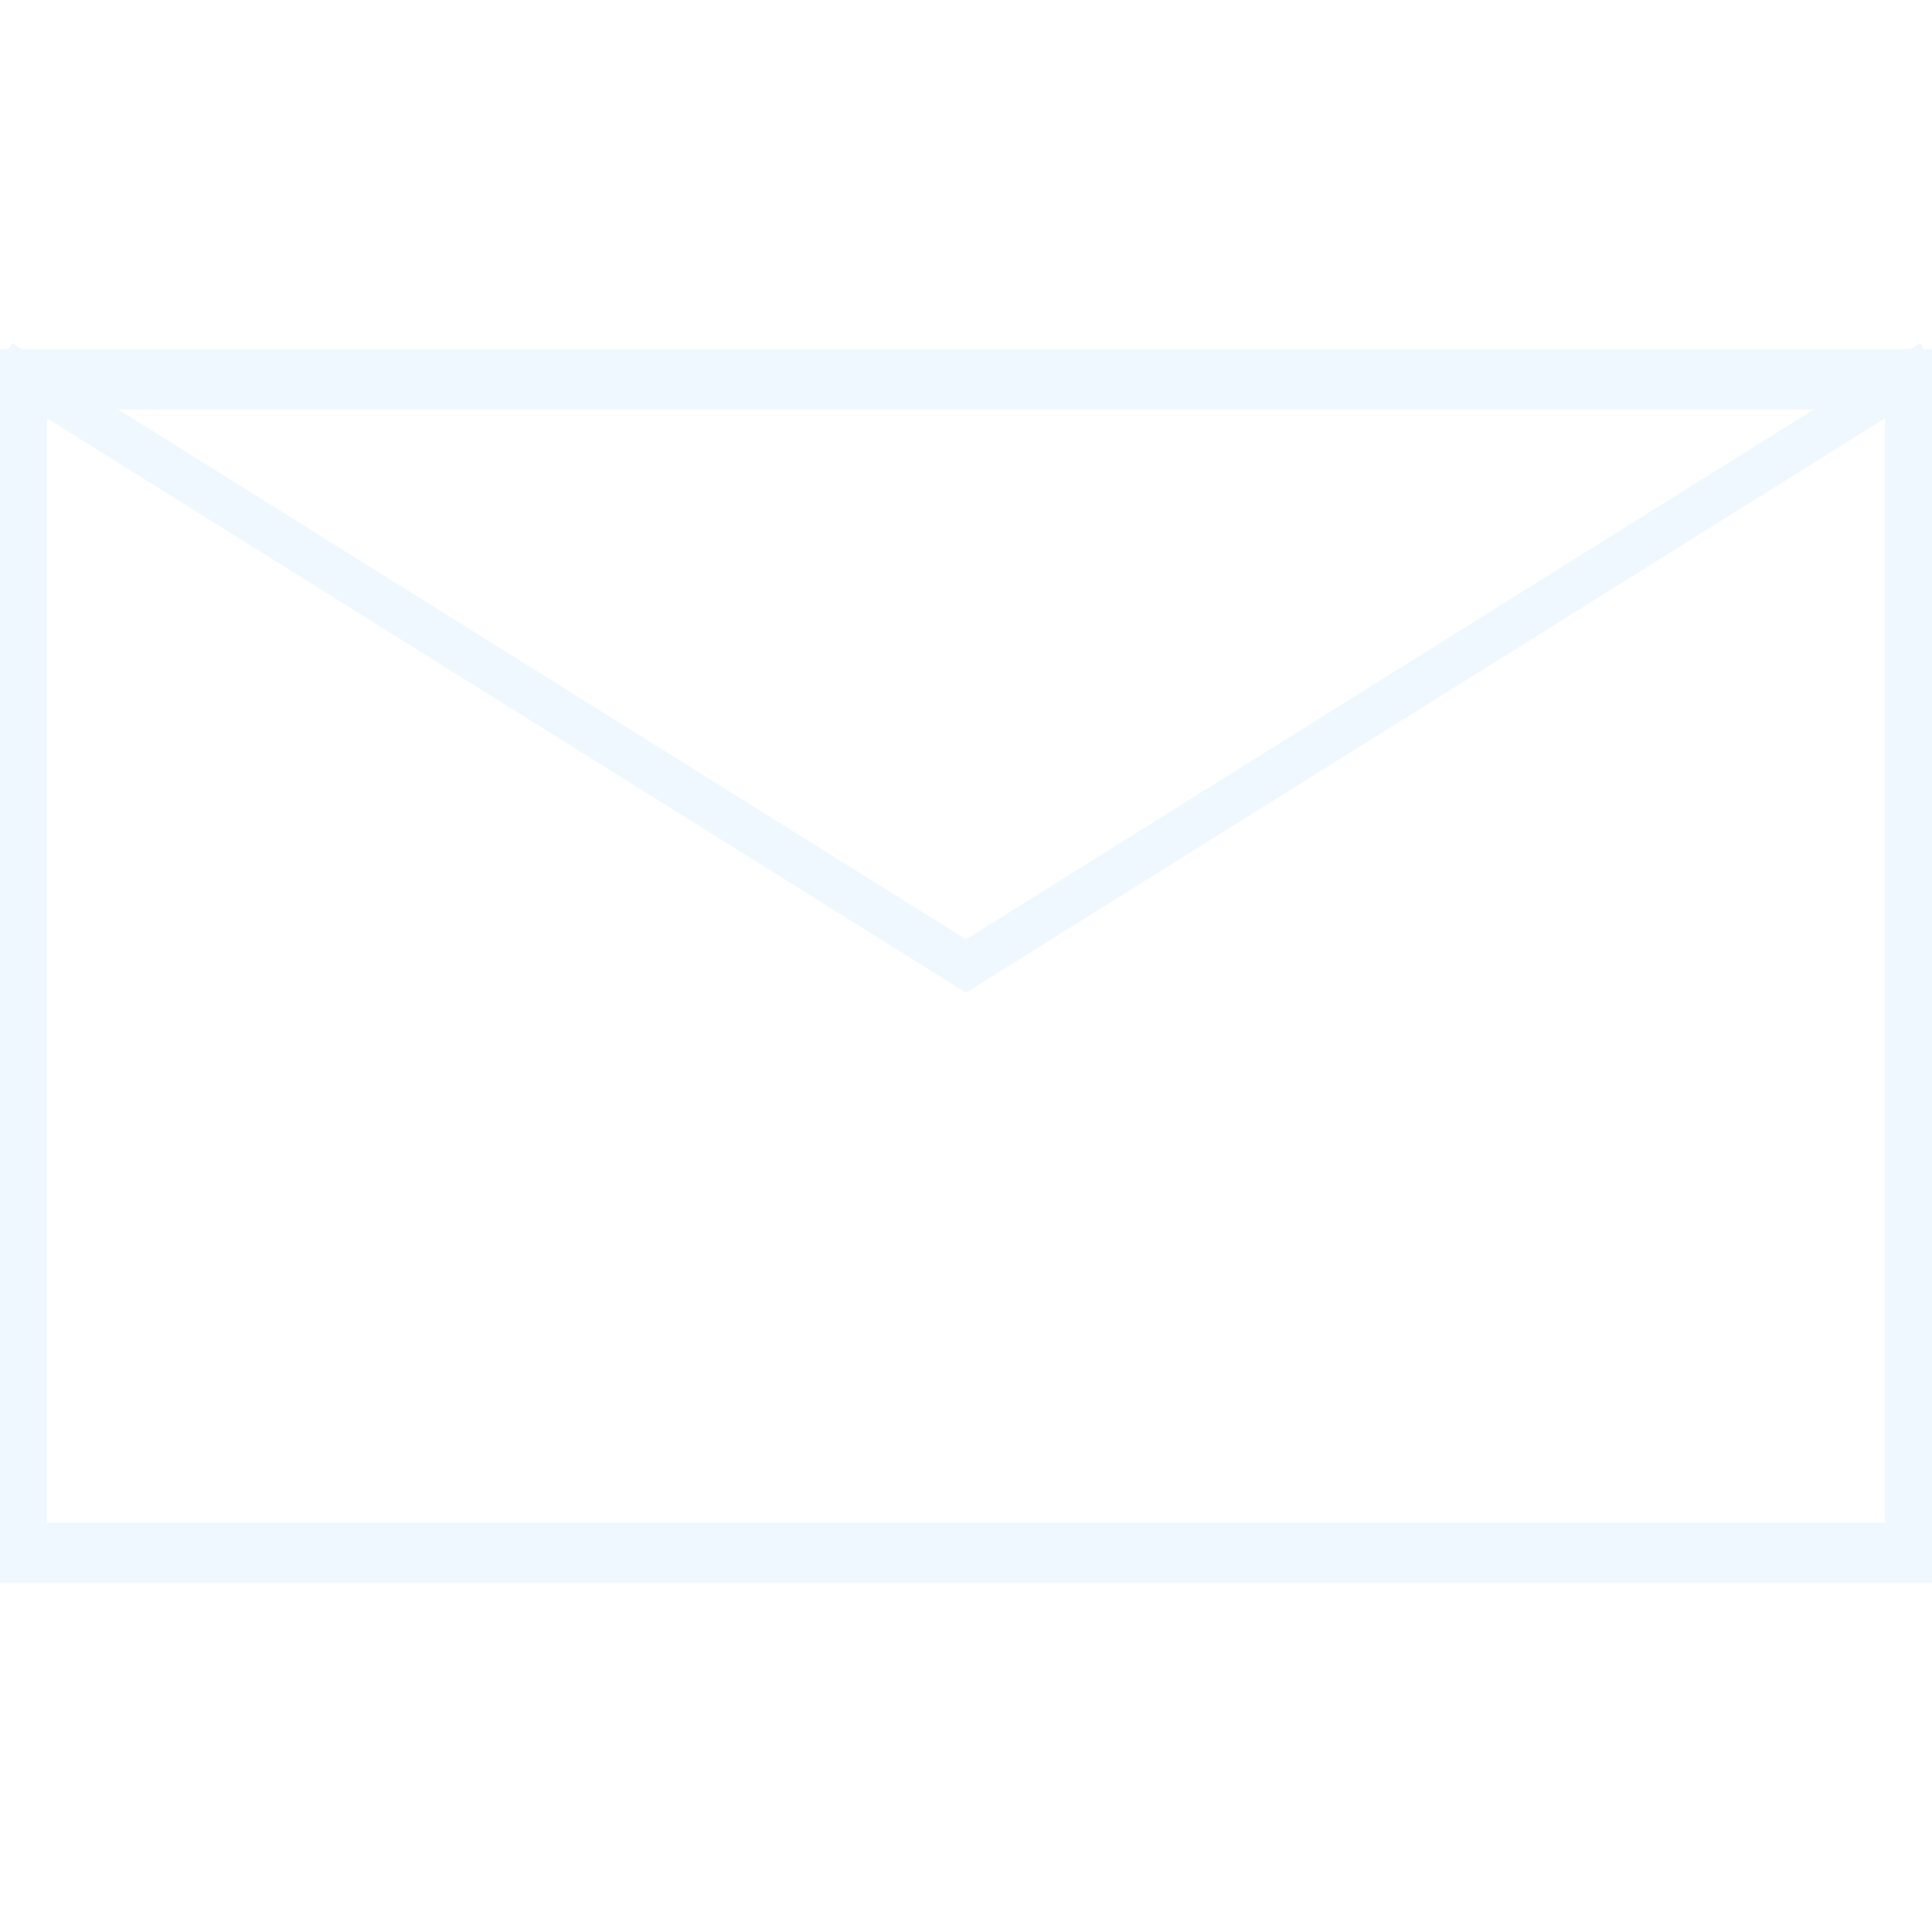
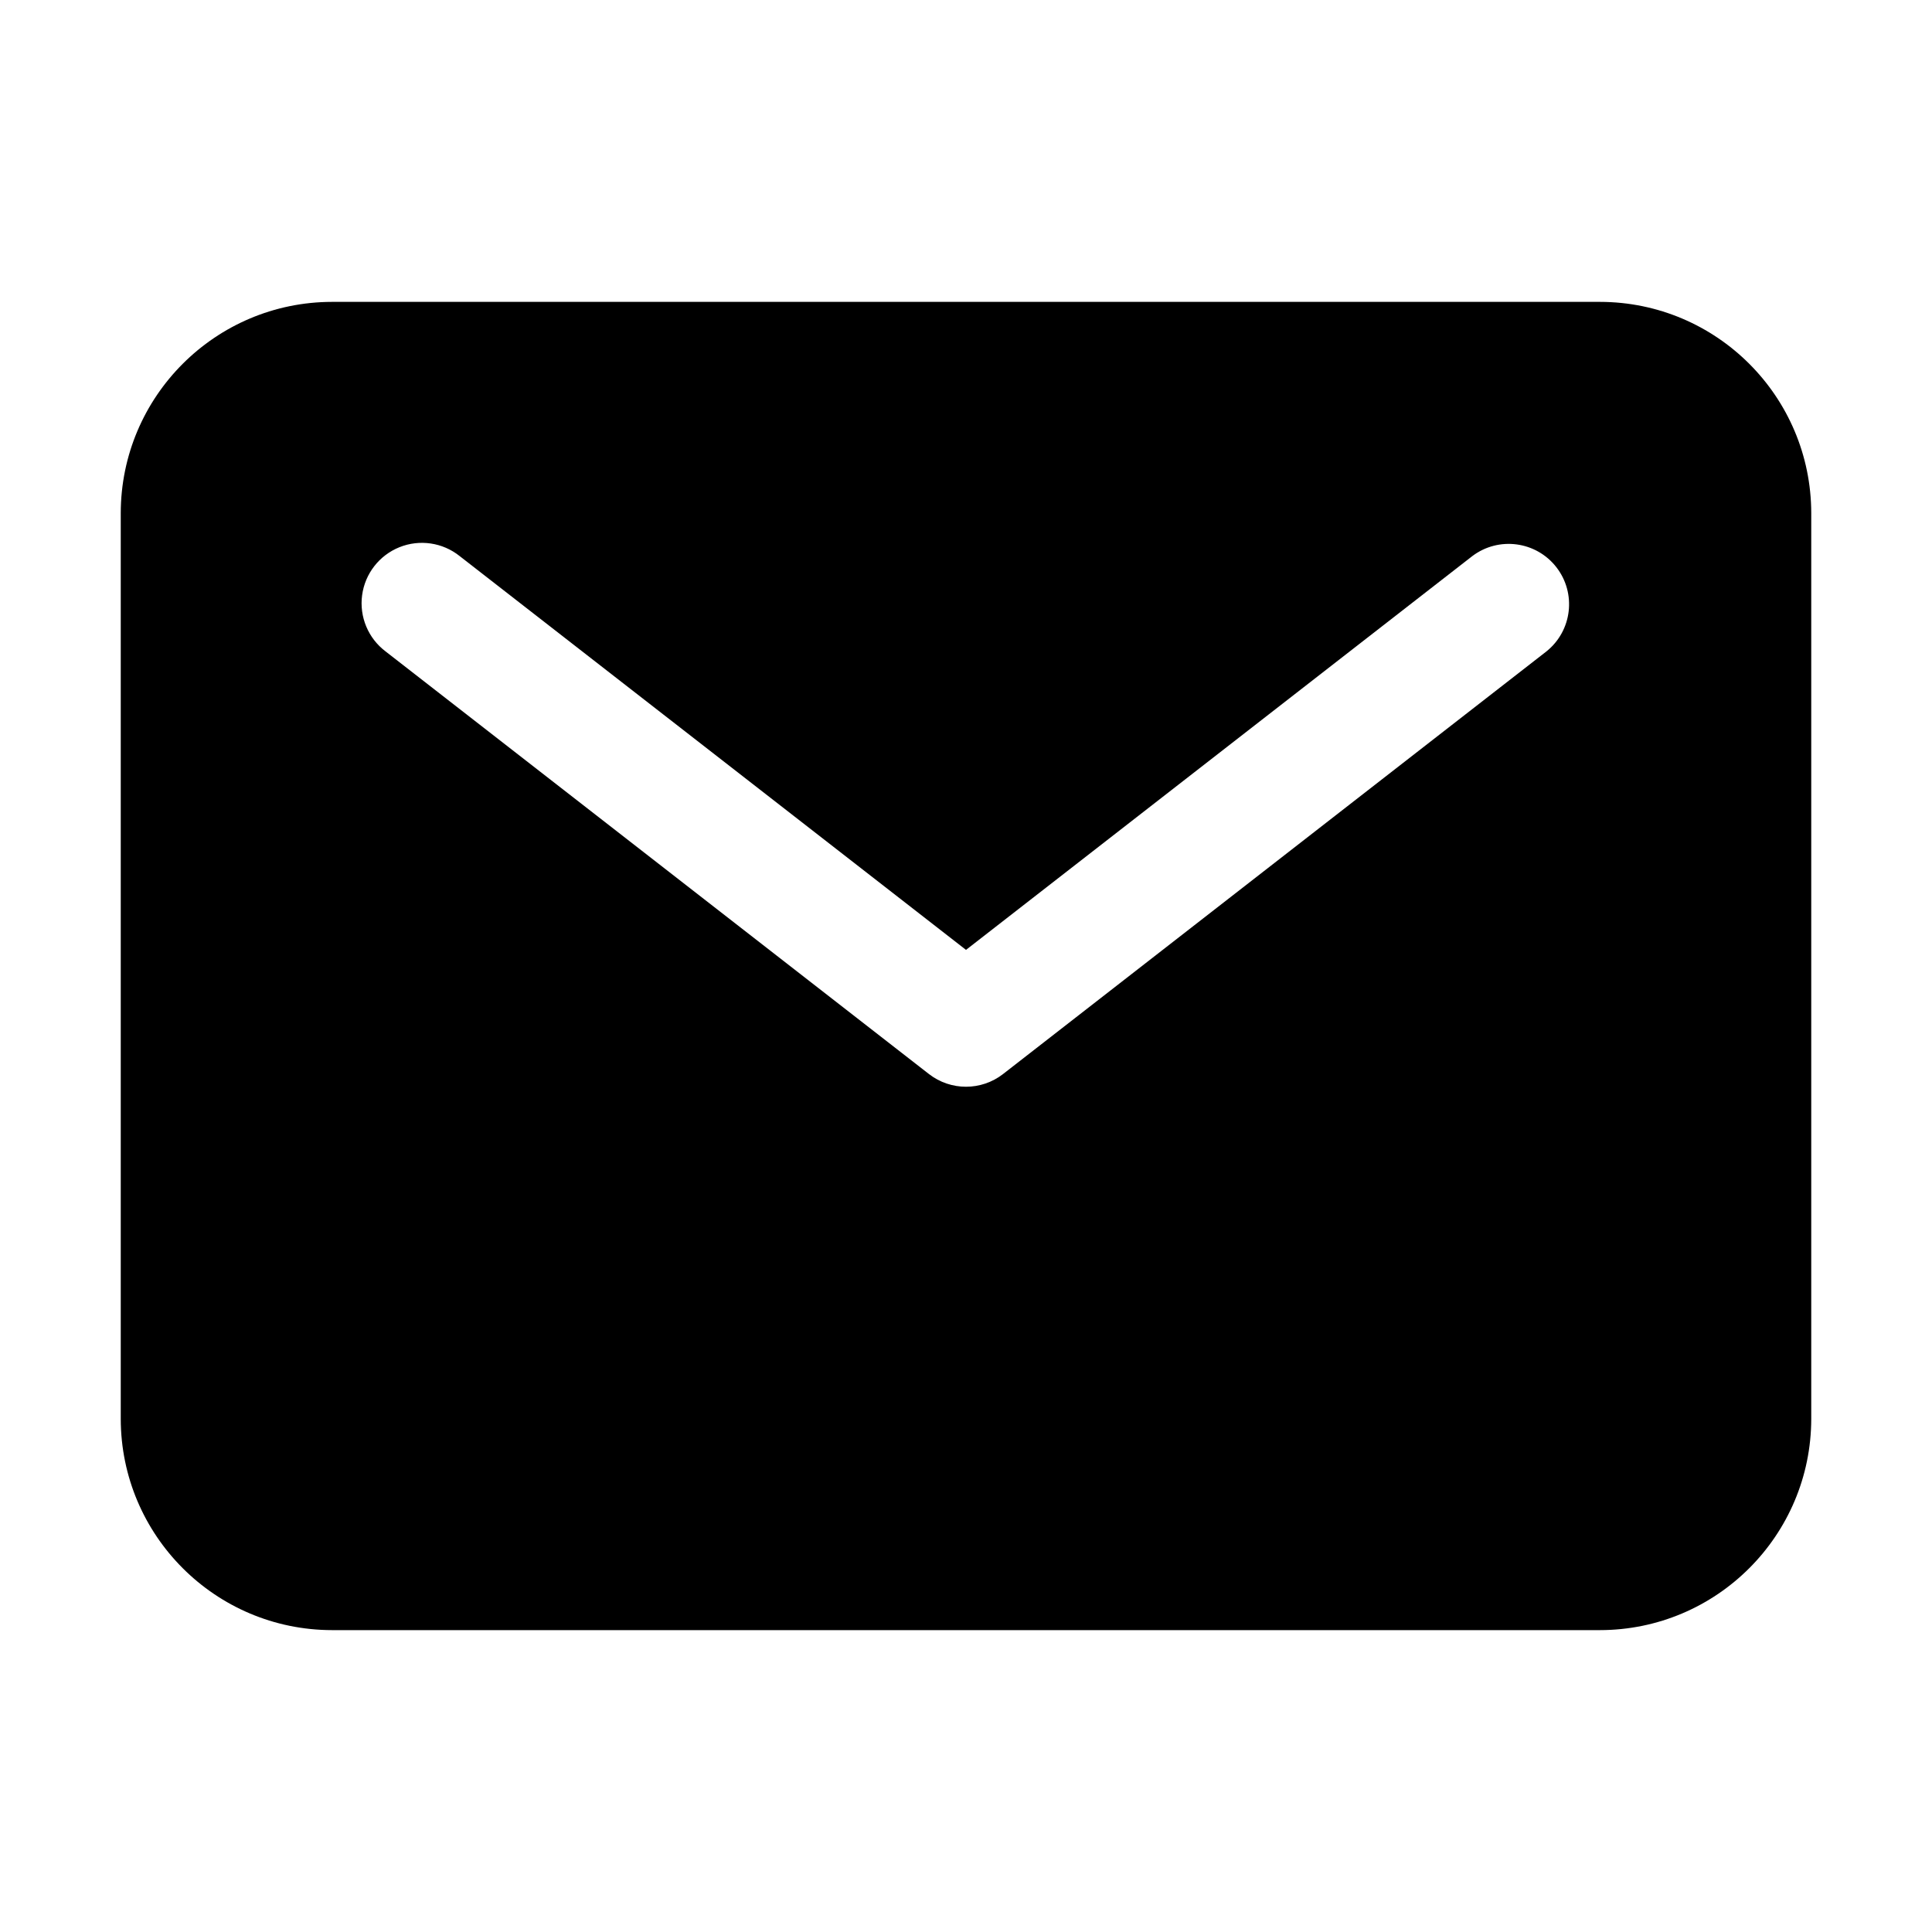
- <svg xmlns="http://www.w3.org/2000/svg" width="128.0px" height="128.0px" viewBox="0 0 128.0 128.0" version="1.1" id="SVGRoot">
-   <defs id="defs10" />
-   <g id="layer1">
-     <rect style="fill:none;fill-rule:evenodd;stroke:#f0f8ff;stroke-width:4;stroke-miterlimit:4;stroke-dasharray:none;stroke-opacity:1" id="rect26" width="125.761" height="77.761" x="1.124" y="25.12" />
-     <path style="fill:none;stroke:#f0f8ff;stroke-width:3;stroke-linecap:butt;stroke-linejoin:miter;stroke-opacity:1;stroke-miterlimit:4;stroke-dasharray:none" d="M 0,24 64,64 128,24" id="path851" />
-   </g>
+ <svg xmlns="http://www.w3.org/2000/svg" class="ionicon" viewBox="0 0 512 512">
+   <path d="M424 80H88a56.06 56.06 0 00-56 56v240a56.06 56.06 0 0056 56h336a56.06 56.06 0 0056-56V136a56.06 56.06 0 00-56-56zm-14.18 92.63l-144 112a16 16 0 01-19.64 0l-144-112a16 16 0 1119.64-25.26L256 251.73l134.18-104.36a16 16 0 0119.64 25.26z" />
</svg>
